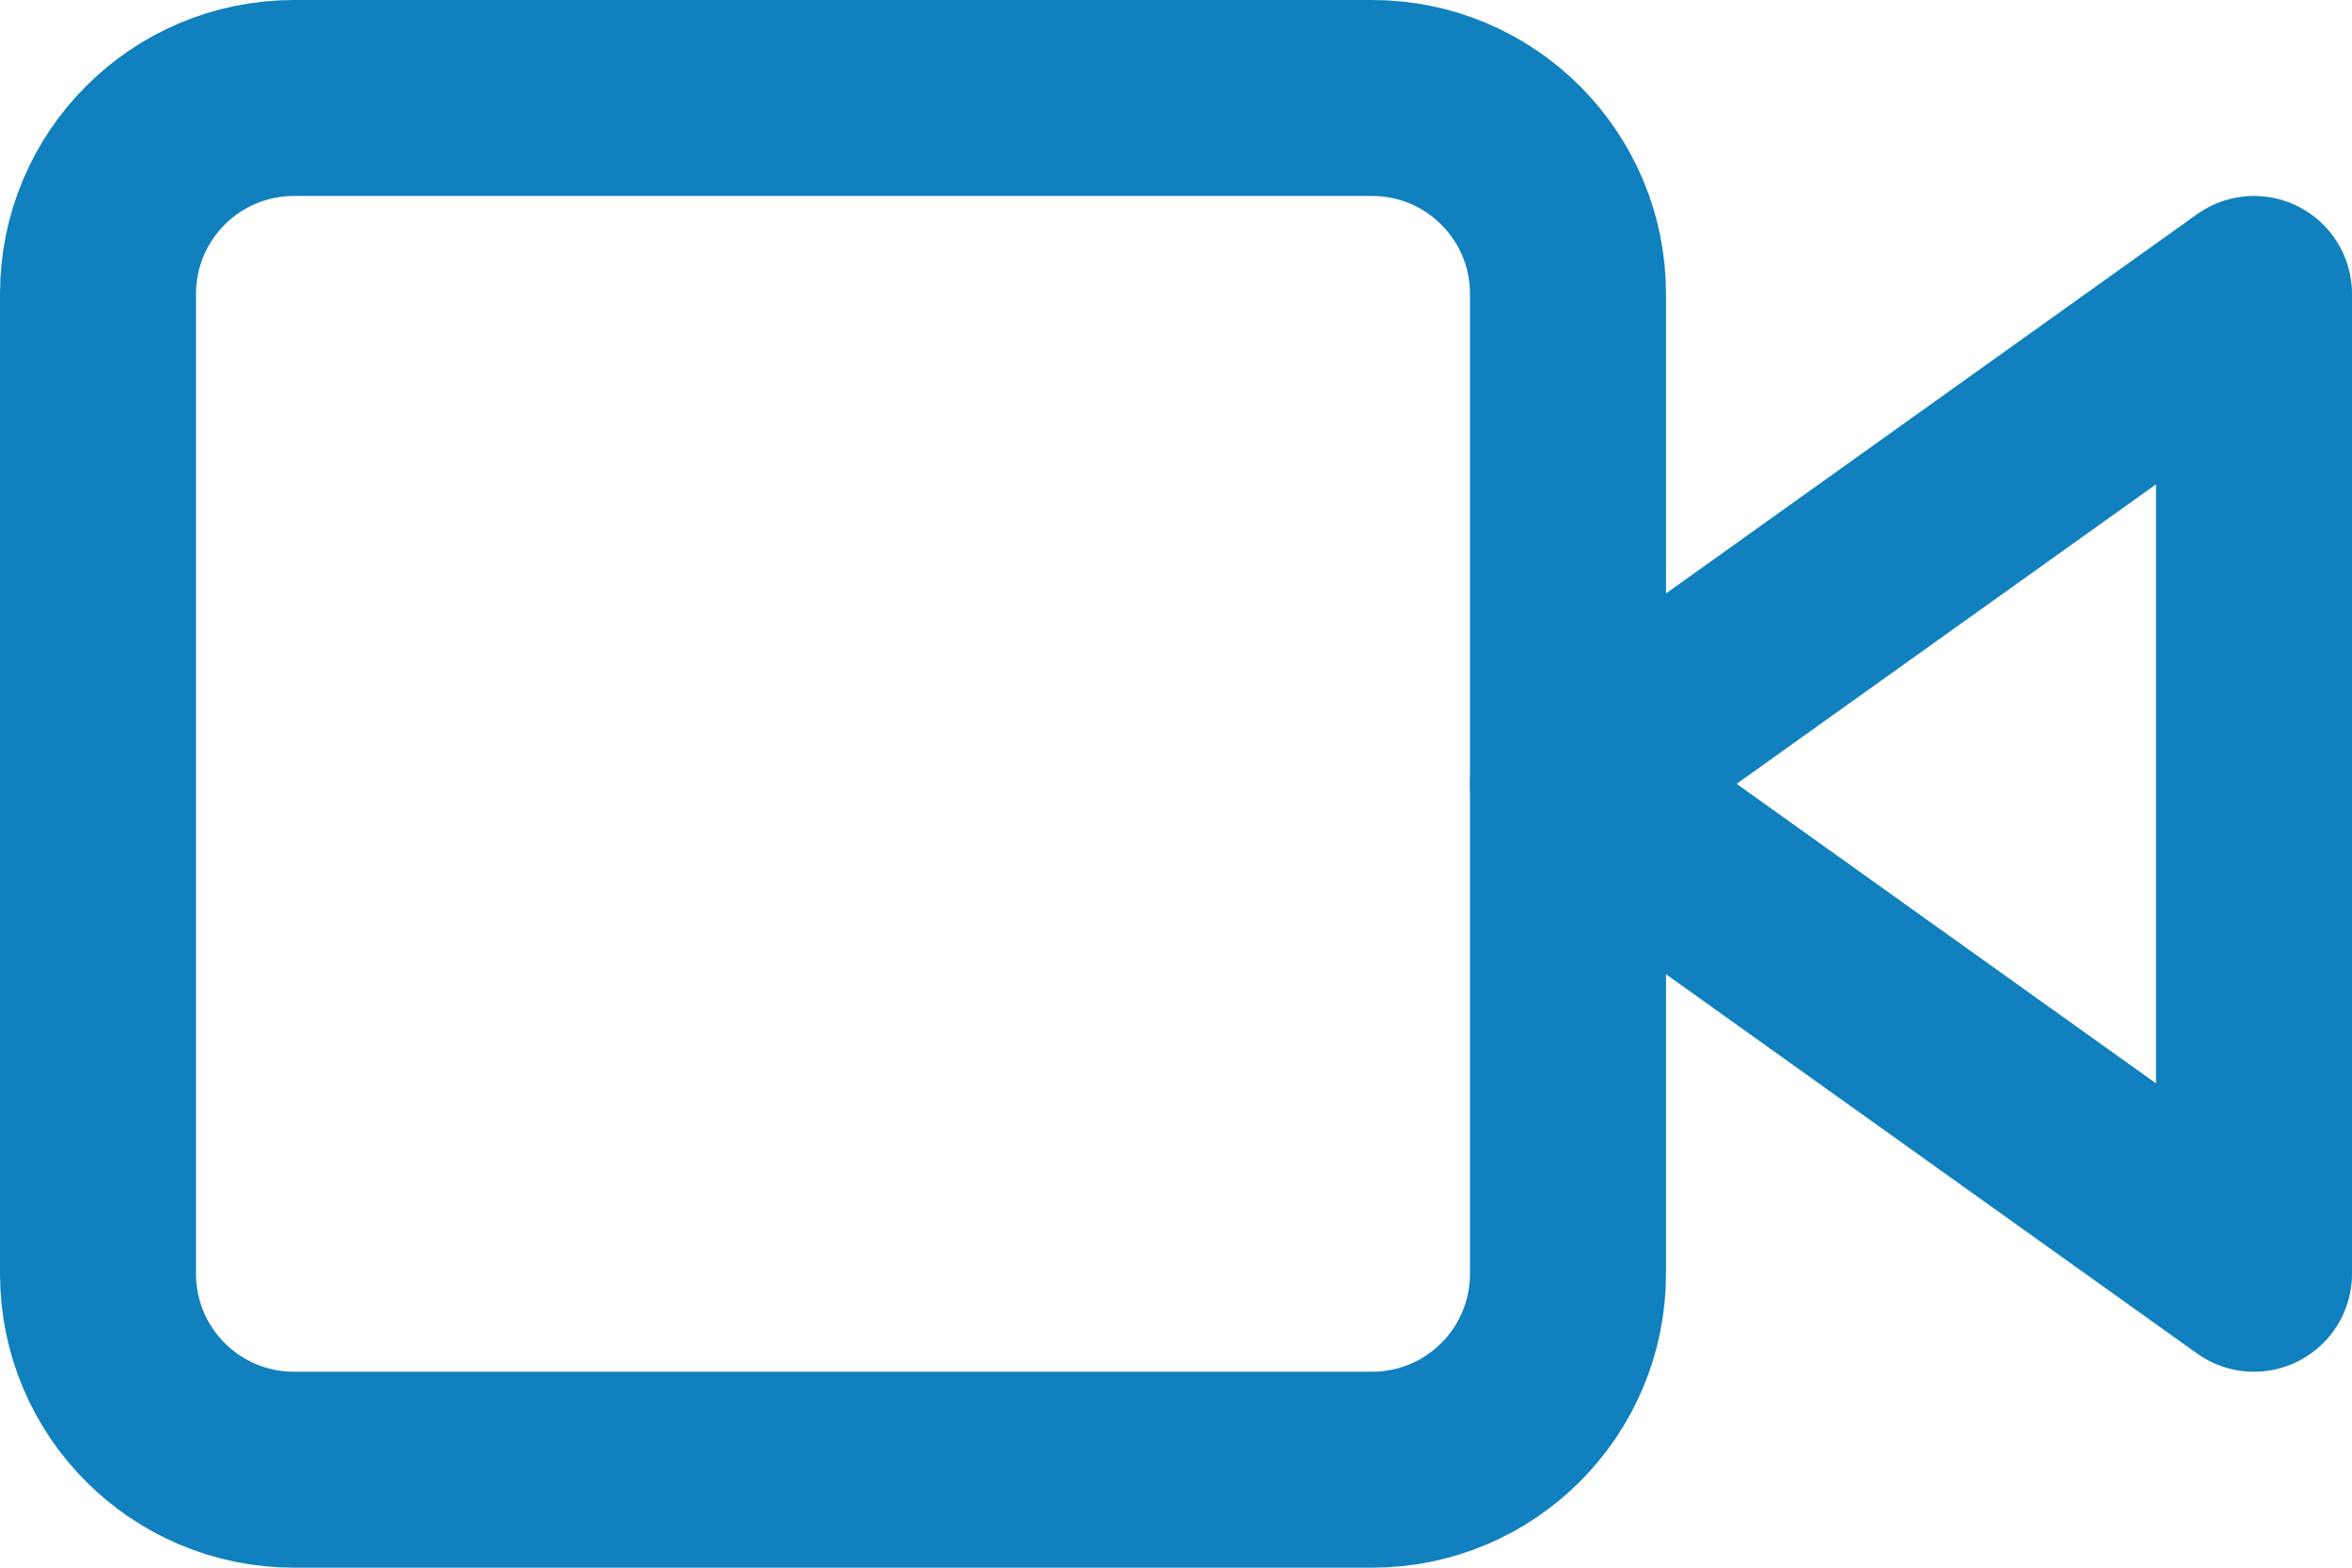
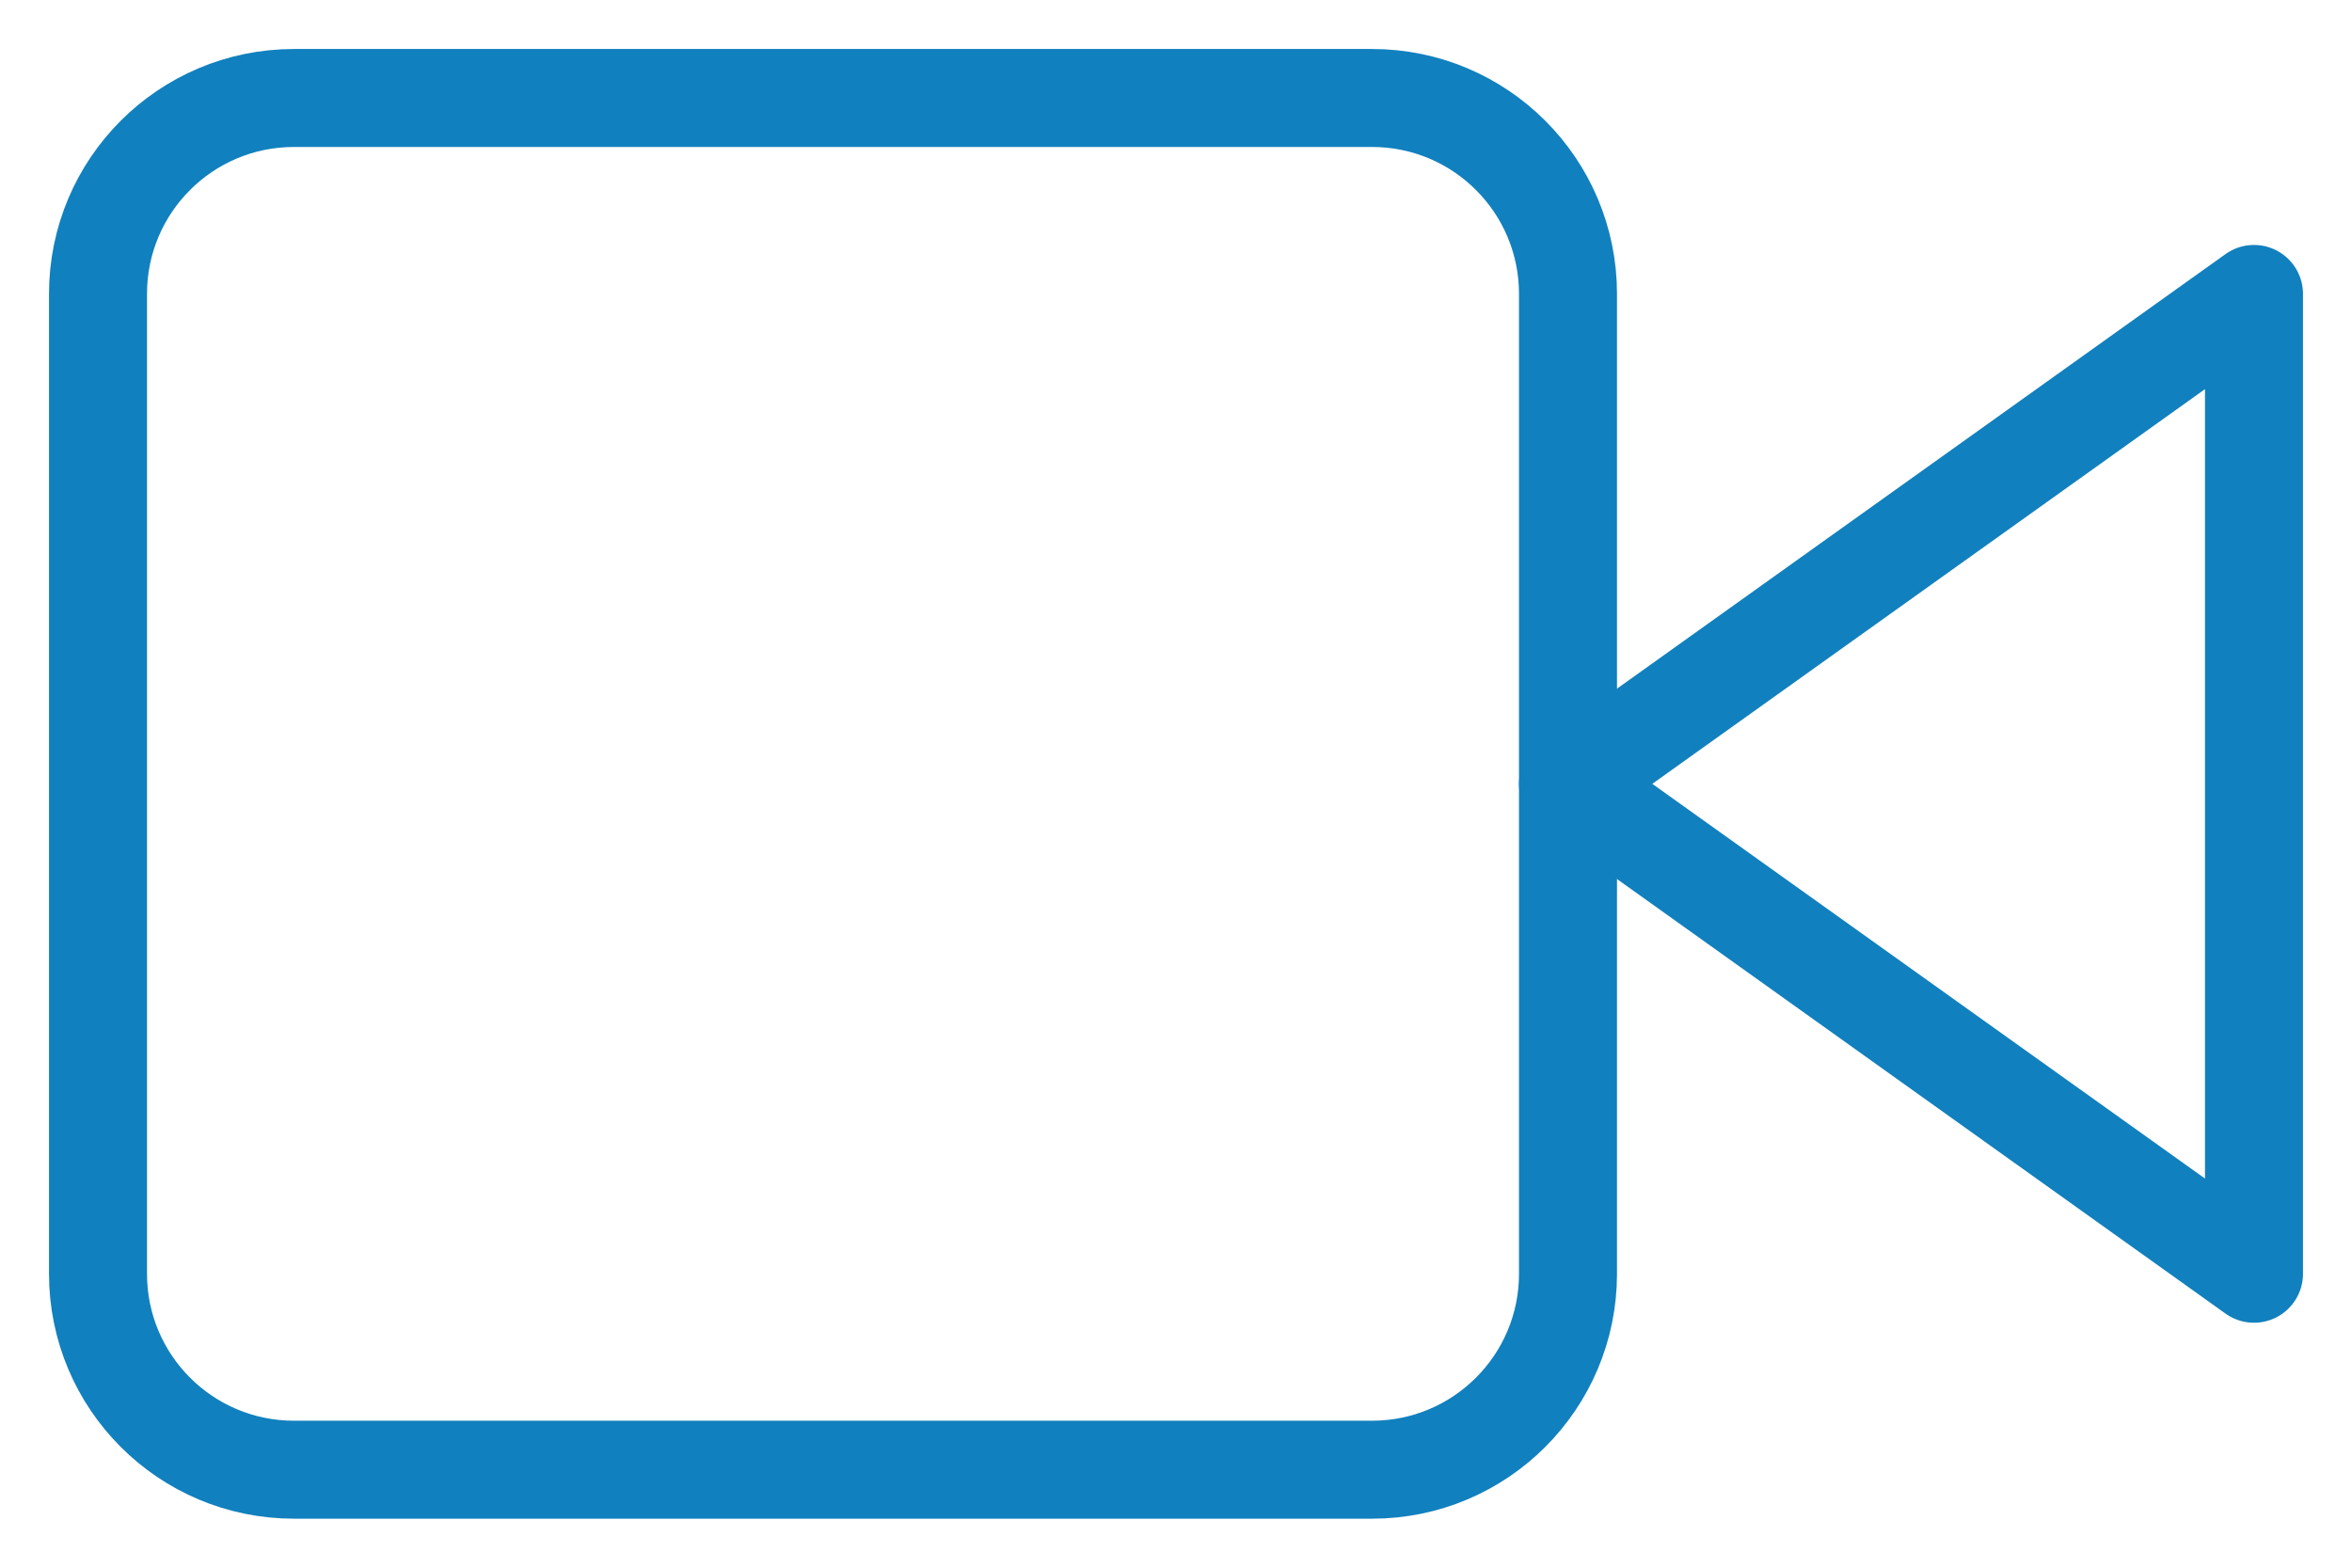
<svg xmlns="http://www.w3.org/2000/svg" width="24" height="16" viewBox="0 0 24 16" fill="none">
-   <path d="M23 3L16 8L23 13V3Z" stroke="#1180BE" stroke-width="2" stroke-linecap="round" stroke-linejoin="round" />
-   <path d="M14 1H3C1.895 1 1 1.895 1 3V13C1 14.105 1.895 15 3 15H14C15.105 15 16 14.105 16 13V3C16 1.895 15.105 1 14 1Z" stroke="#1180BE" stroke-width="2" stroke-linecap="round" stroke-linejoin="round" />
+   <path d="M23 3L16 8L23 13V3Z" stroke="#1180BE" strokeWidth="2" stroke-linecap="round" stroke-linejoin="round" />
+   <path d="M14 1H3C1.895 1 1 1.895 1 3V13C1 14.105 1.895 15 3 15H14C15.105 15 16 14.105 16 13V3C16 1.895 15.105 1 14 1Z" stroke="#1180BE" strokeWidth="2" stroke-linecap="round" stroke-linejoin="round" />
</svg>
